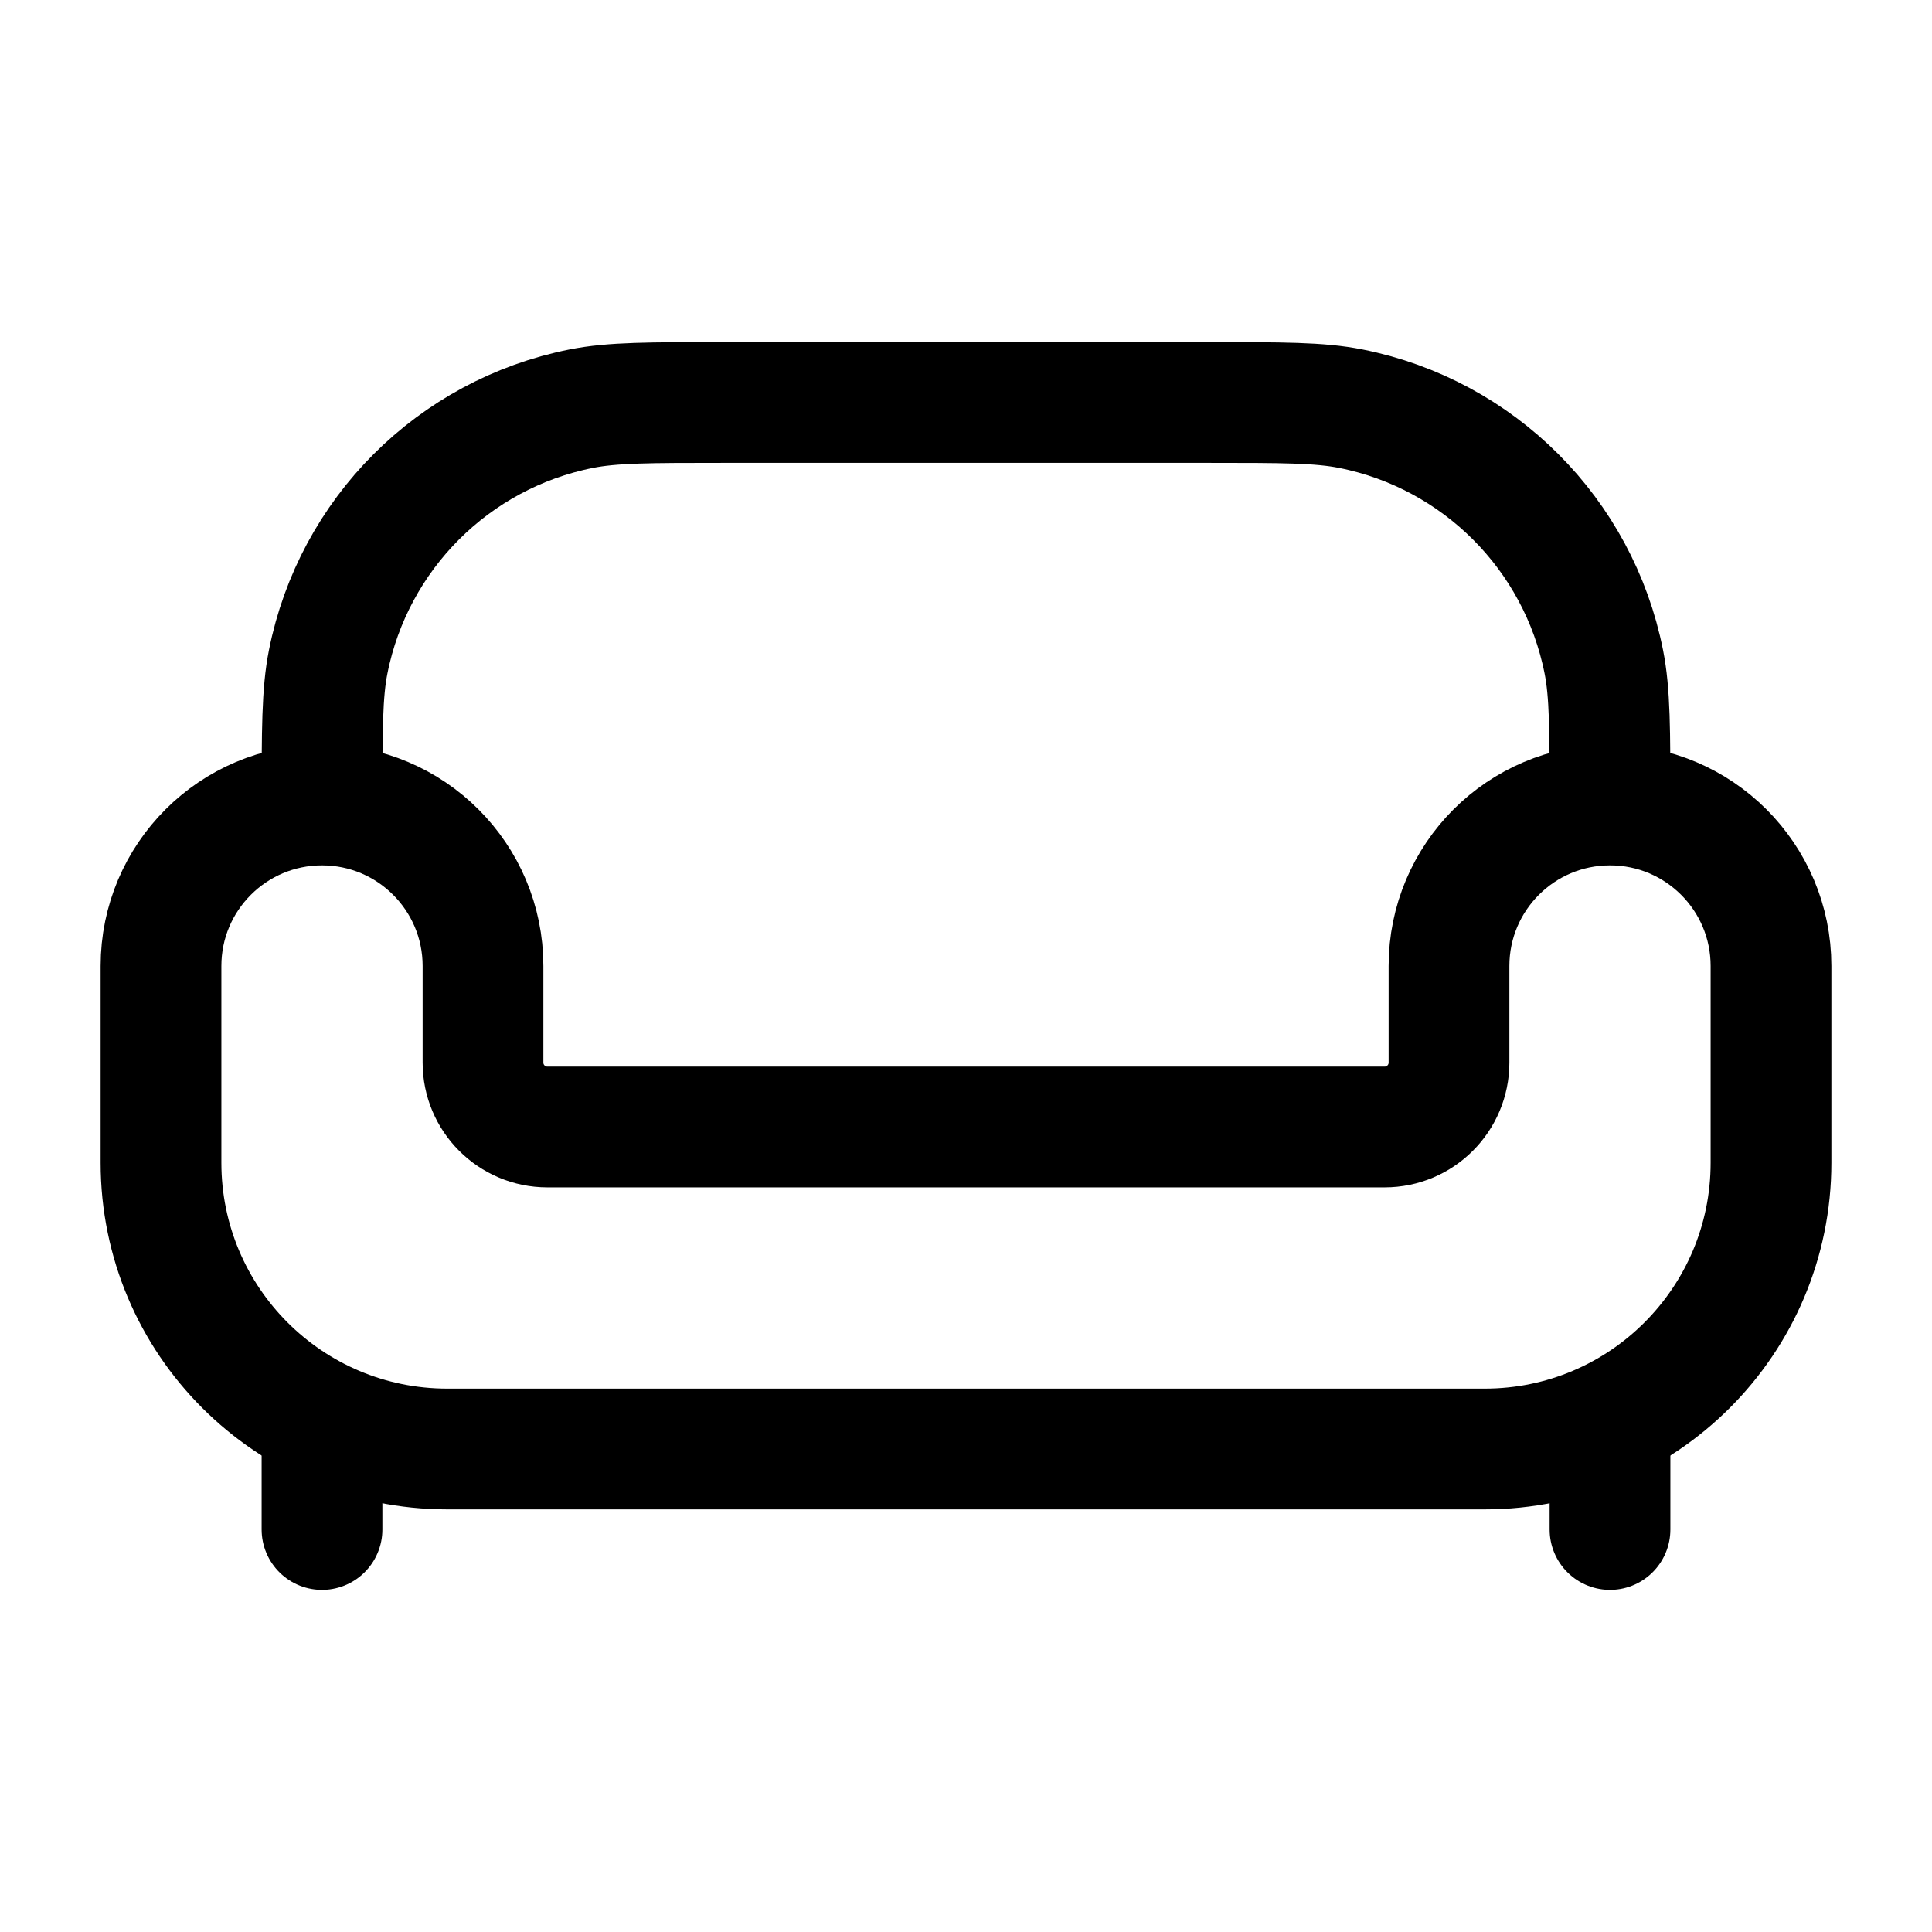
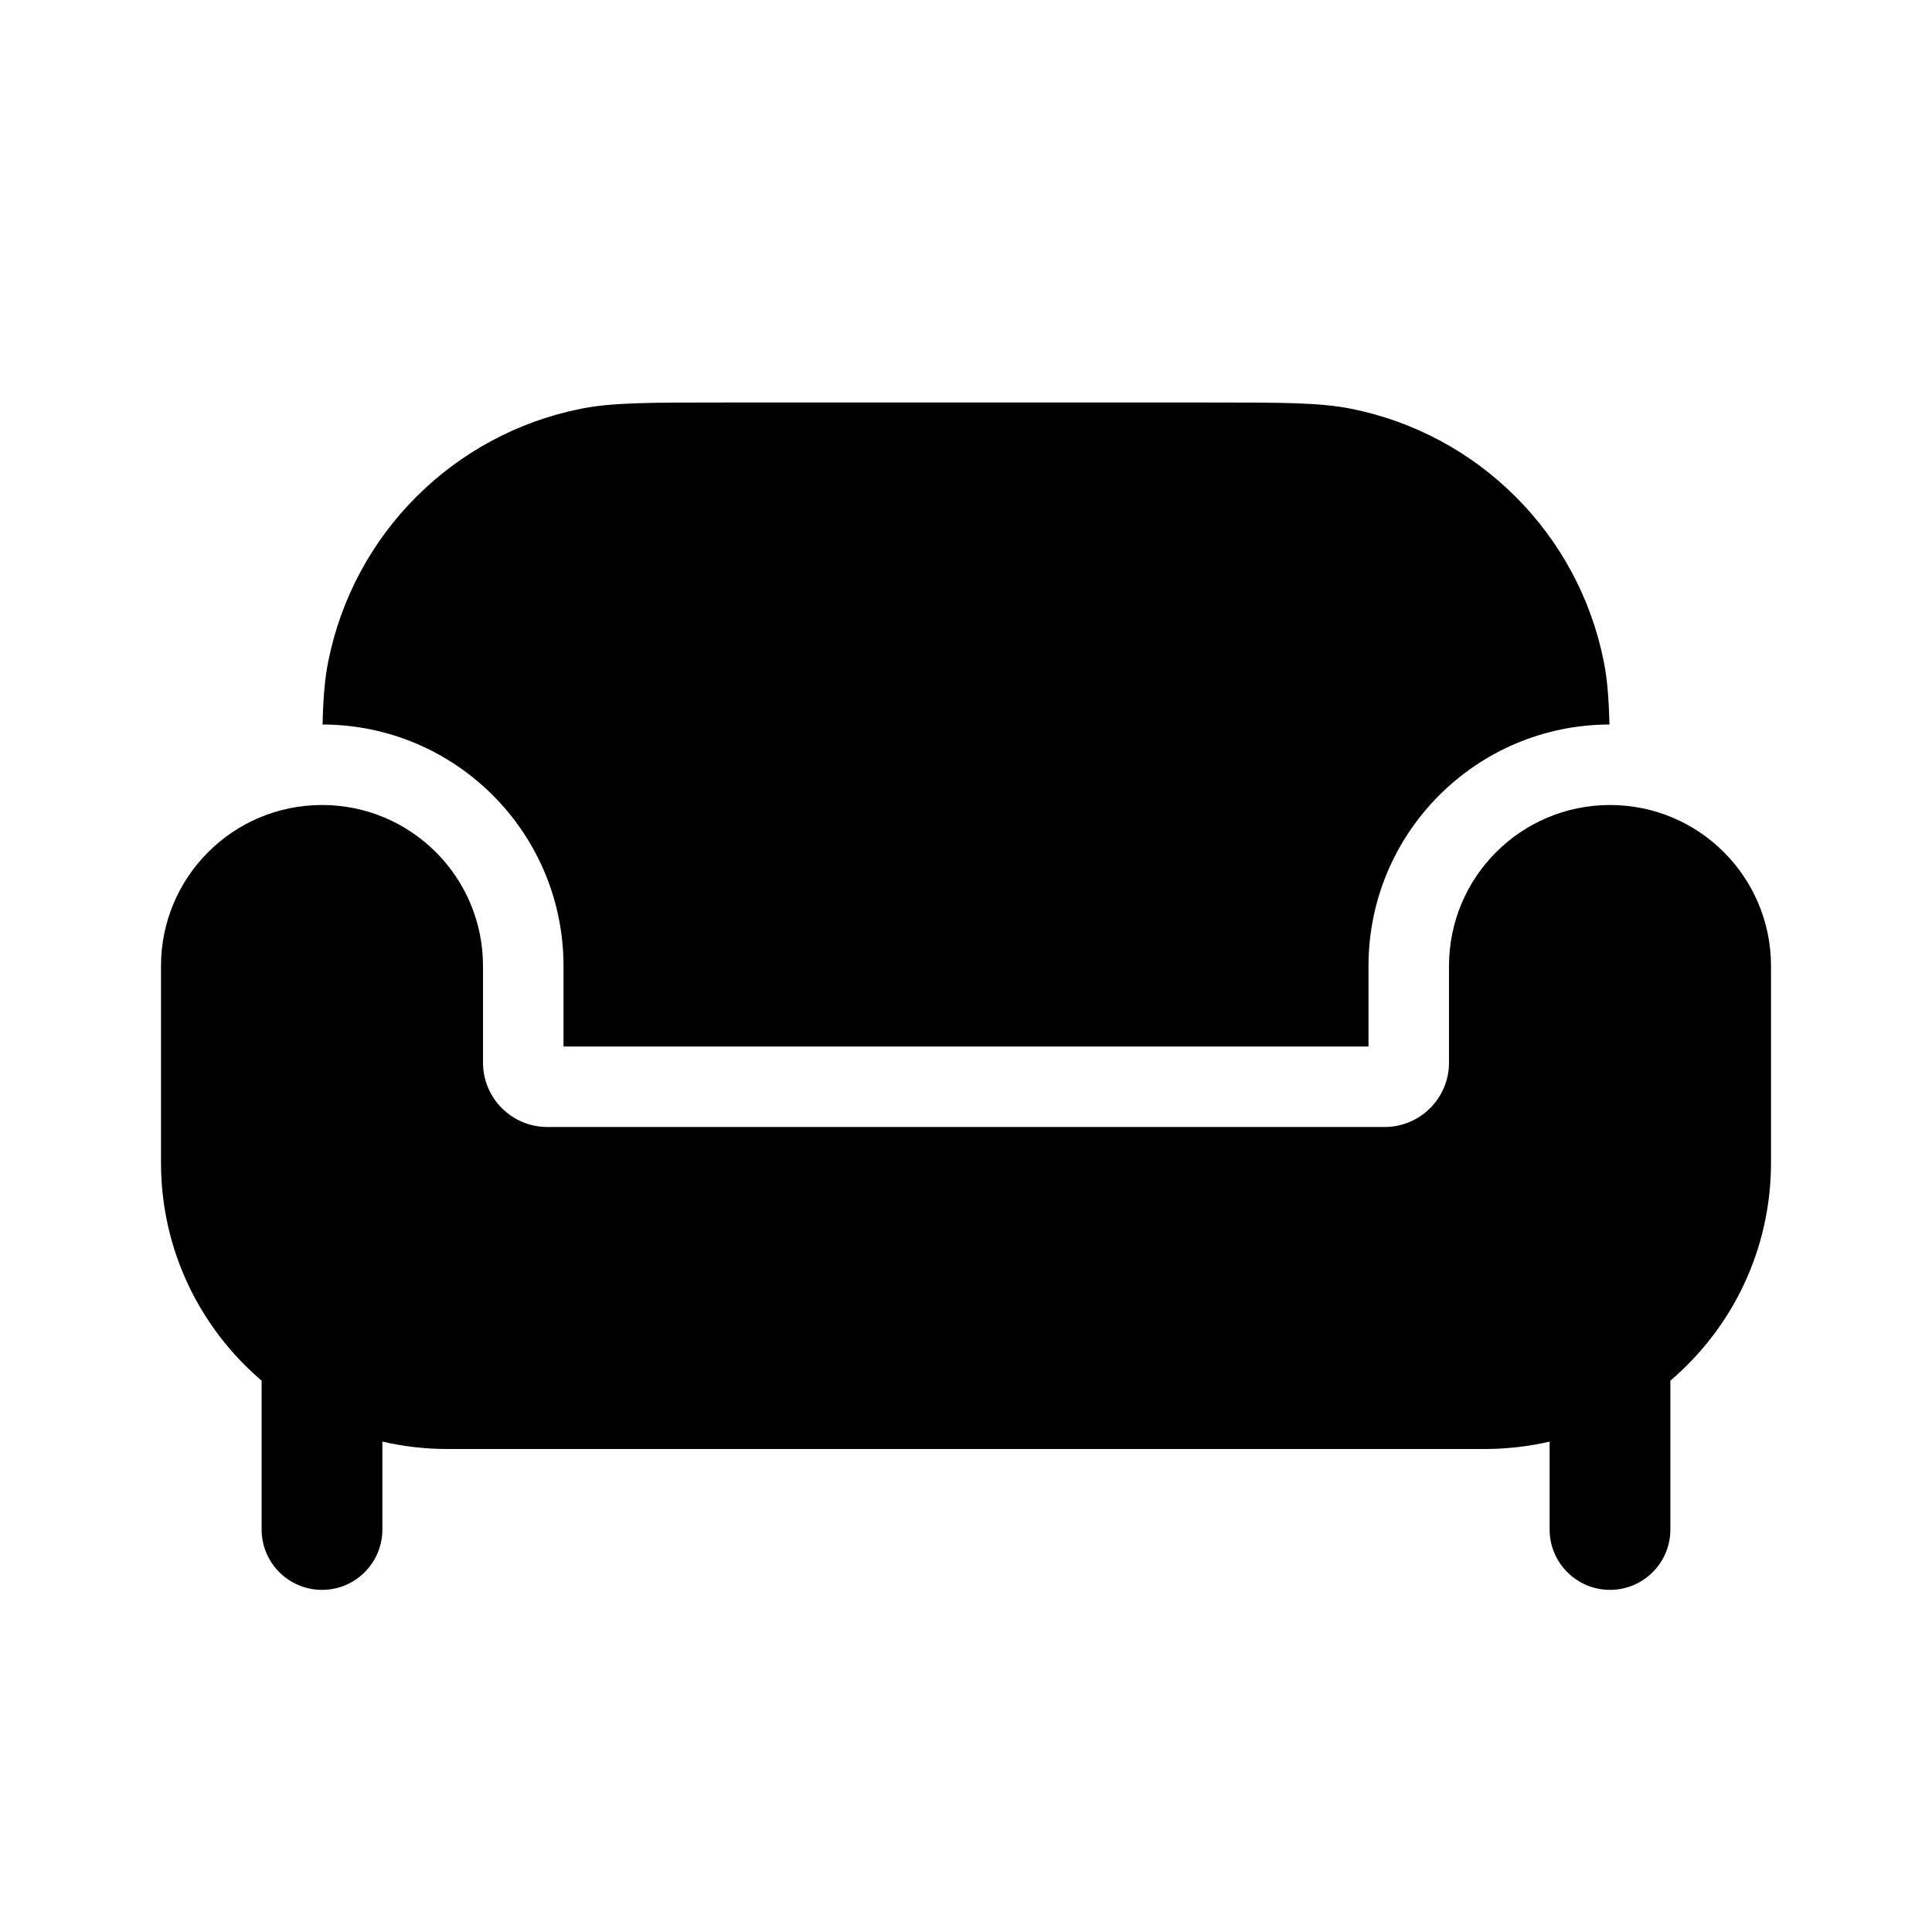
- <svg xmlns="http://www.w3.org/2000/svg" viewBox="0 0 24 24" width="24" height="24" fill="none" aria-hidden="true">
-   <g class="cat-art-body" fill="none" stroke="none">
-     <g stroke-width="1.5">
-       <path d="M5.556 18h12.888A3.556 3.556 0 0 0 22 14.444V12a2 2 0 1 0-4 0v1.2a.8.8 0 0 1-.8.8H6.8a.8.8 0 0 1-.8-.8V12a2 2 0 1 0-4 0v2.444A3.556 3.556 0 0 0 5.556 18Z" />
-       <path d="M20 10c0-.93 0-1.394-.077-1.78a4 4 0 0 0-3.143-3.143C16.394 5 15.93 5 15 5H9c-.93 0-1.394 0-1.78.077A4 4 0 0 0 4.077 8.22C4 8.606 4 9.07 4 10" />
-       <path stroke-linecap="round" d="M20 19v-1M4 19v-1" />
-     </g>
-   </g>
-   <g class="cat-art-ink">
-     <g fill="none" stroke="currentColor" stroke-width="1.5">
-       <path d="M5.556 18h12.888A3.556 3.556 0 0 0 22 14.444V12a2 2 0 1 0-4 0v1.2a.8.8 0 0 1-.8.8H6.8a.8.8 0 0 1-.8-.8V12a2 2 0 1 0-4 0v2.444A3.556 3.556 0 0 0 5.556 18Z" />
-       <path d="M20 10c0-.93 0-1.394-.077-1.78a4 4 0 0 0-3.143-3.143C16.394 5 15.93 5 15 5H9c-.93 0-1.394 0-1.78.077A4 4 0 0 0 4.077 8.22C4 8.606 4 9.07 4 10" />
-       <path stroke-linecap="round" d="M20 19v-1M4 19v-1" />
-     </g>
-   </g>
+ <svg xmlns="http://www.w3.org/2000/svg" aria-hidden="true" width="24" height="24" viewBox="0 0 24 24" fill="none">
+   <path d="M7 12V13H12H17V12C17 10.345 18.34 9.004 19.993 9C19.985 8.672 19.966 8.434 19.923 8.22C19.608 6.633 18.367 5.392 16.78 5.077C16.394 5 15.929 5 15 5H12H9C8.071 5 7.606 5 7.22 5.077C5.633 5.392 4.392 6.633 4.077 8.22C4.034 8.434 4.015 8.672 4.007 9C5.661 9.004 7 10.345 7 12Z" fill="currentColor" />
+   <path d="M18.444 18H5.556C5.278 18 5.009 17.968 4.75 17.908V19C4.75 19.414 4.414 19.75 4 19.75C3.586 19.75 3.25 19.414 3.25 19V17.151C2.485 16.499 2 15.528 2 14.444V12C2 10.895 2.895 10 4 10C5.105 10 6 10.895 6 12V13.2C6 13.642 6.358 14 6.8 14H17.2C17.642 14 18 13.642 18 13.2V12C18 10.895 18.895 10 20 10C21.105 10 22 10.895 22 12V14.444C22 15.528 21.515 16.499 20.75 17.151V19C20.75 19.414 20.414 19.75 20 19.75C19.586 19.75 19.25 19.414 19.25 19V17.908C18.991 17.968 18.721 18 18.444 18Z" fill="currentColor" />
</svg>
